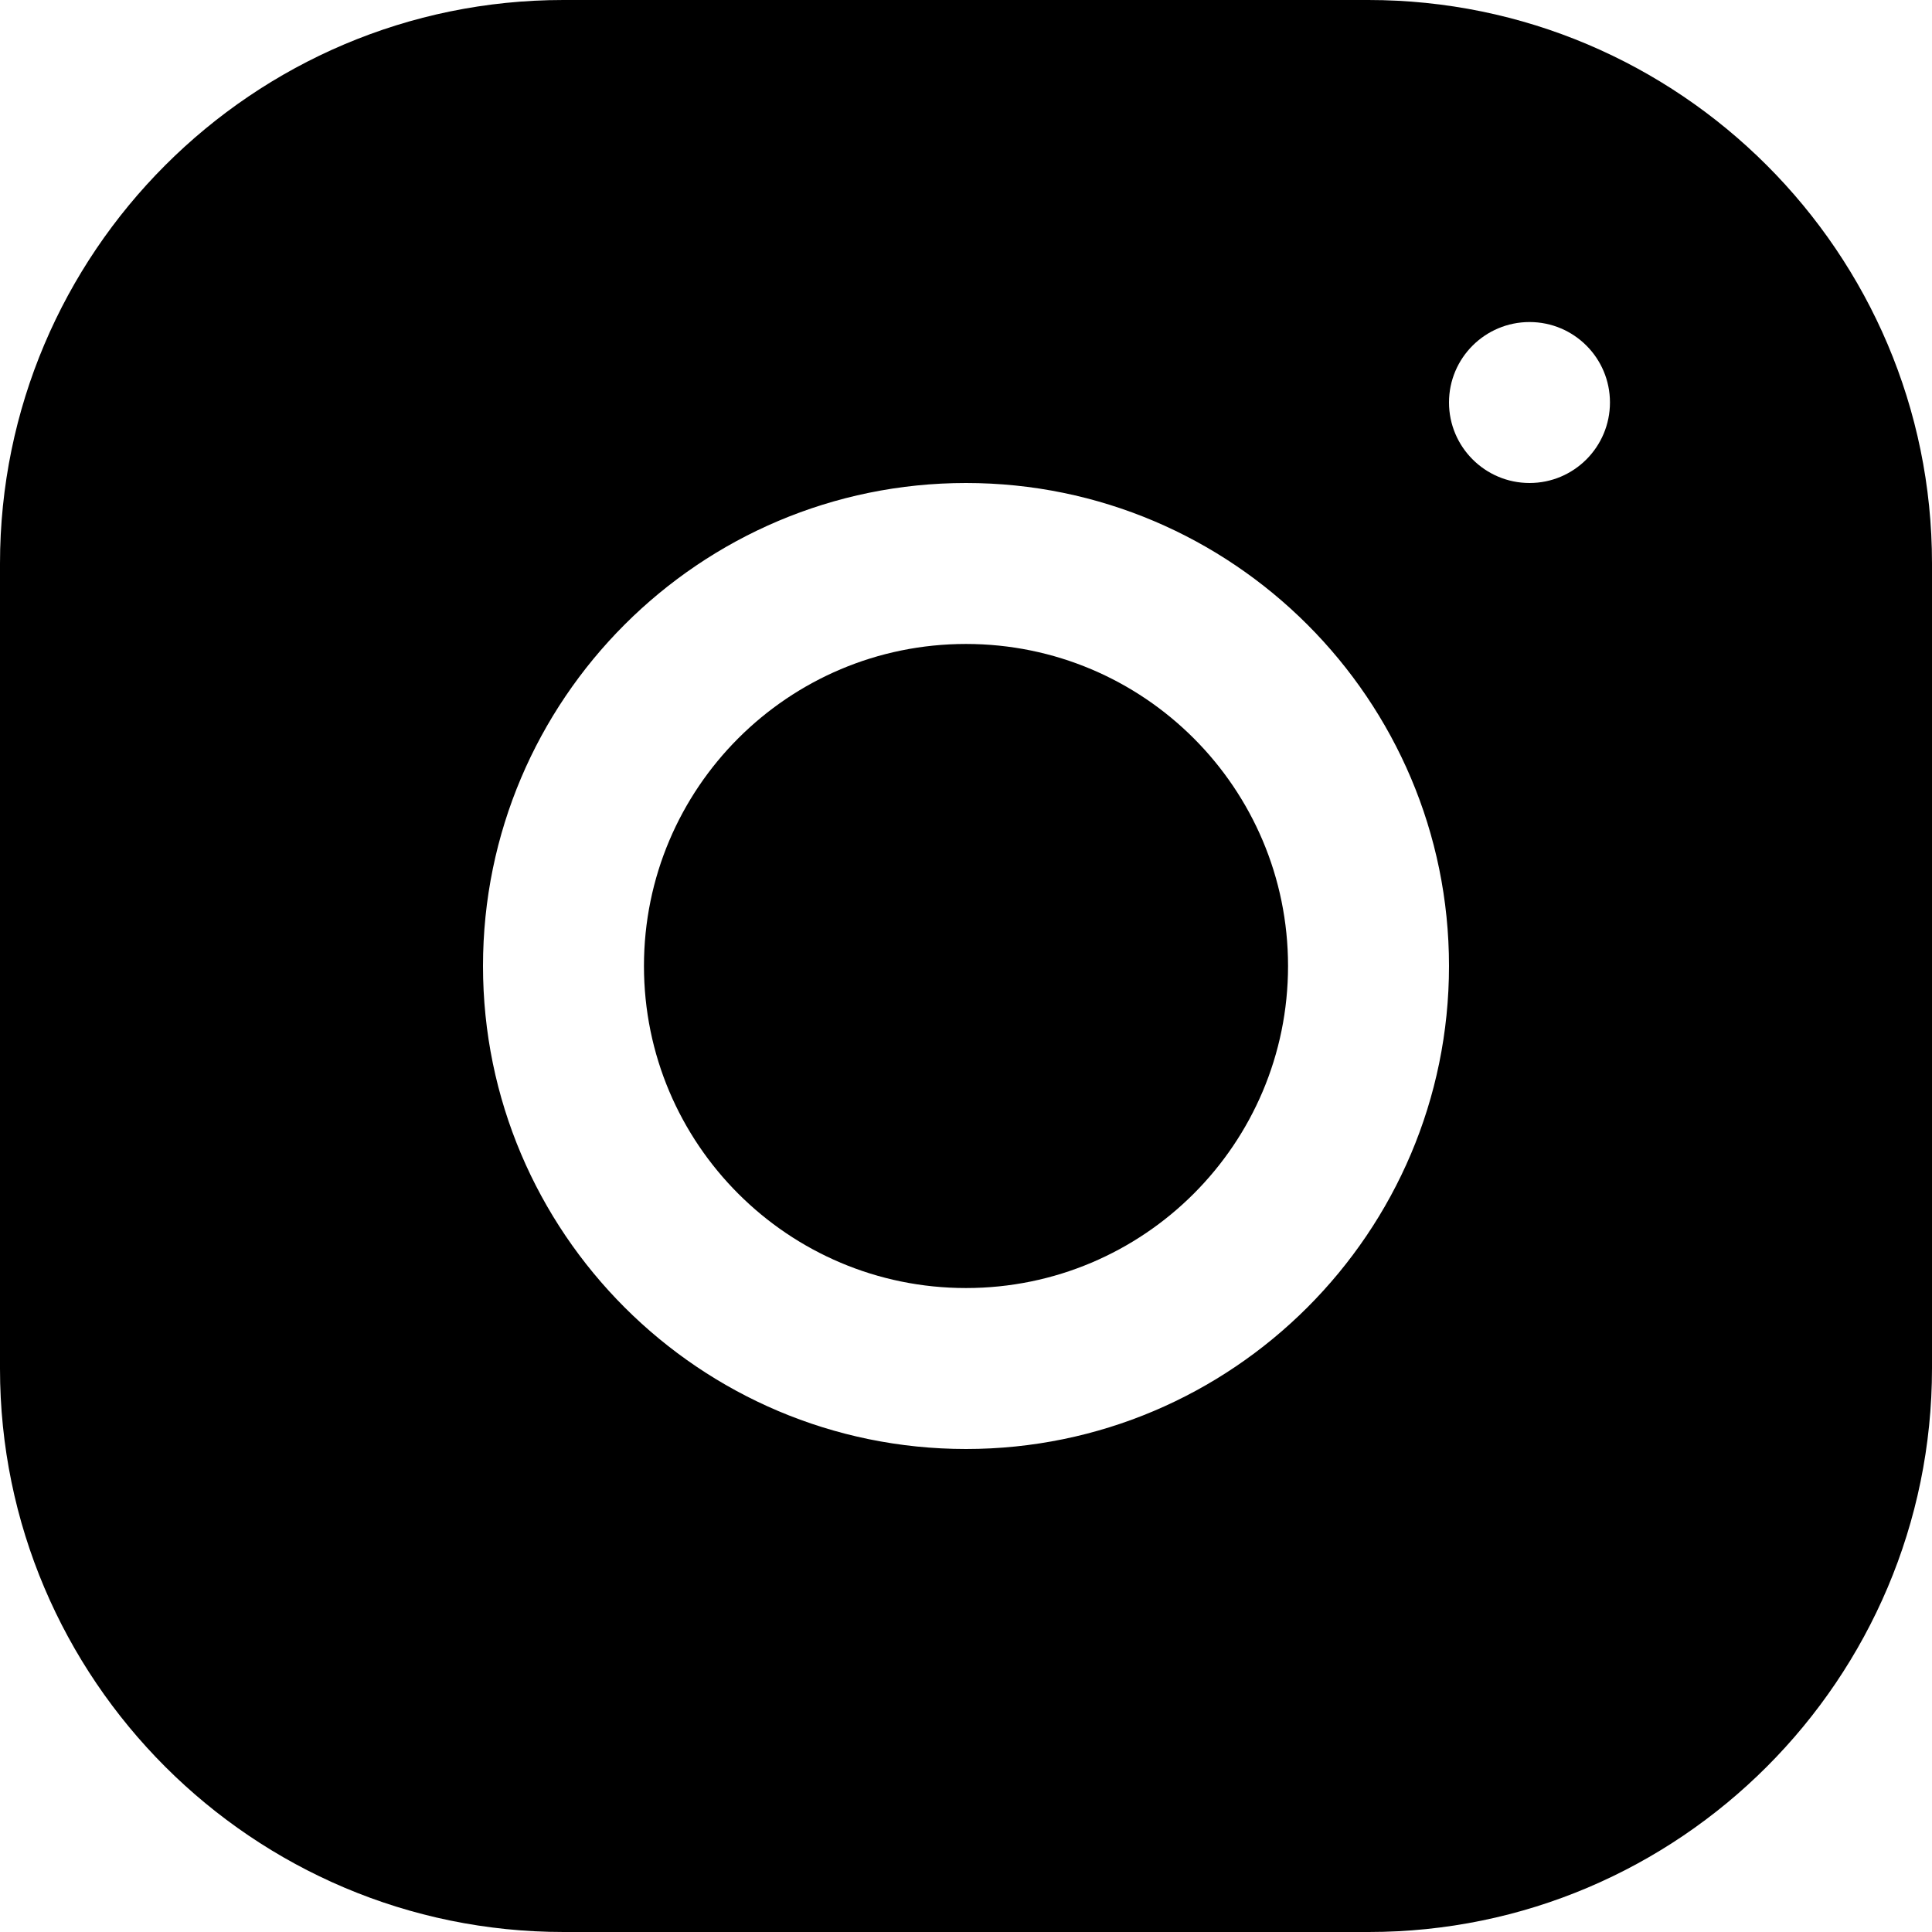
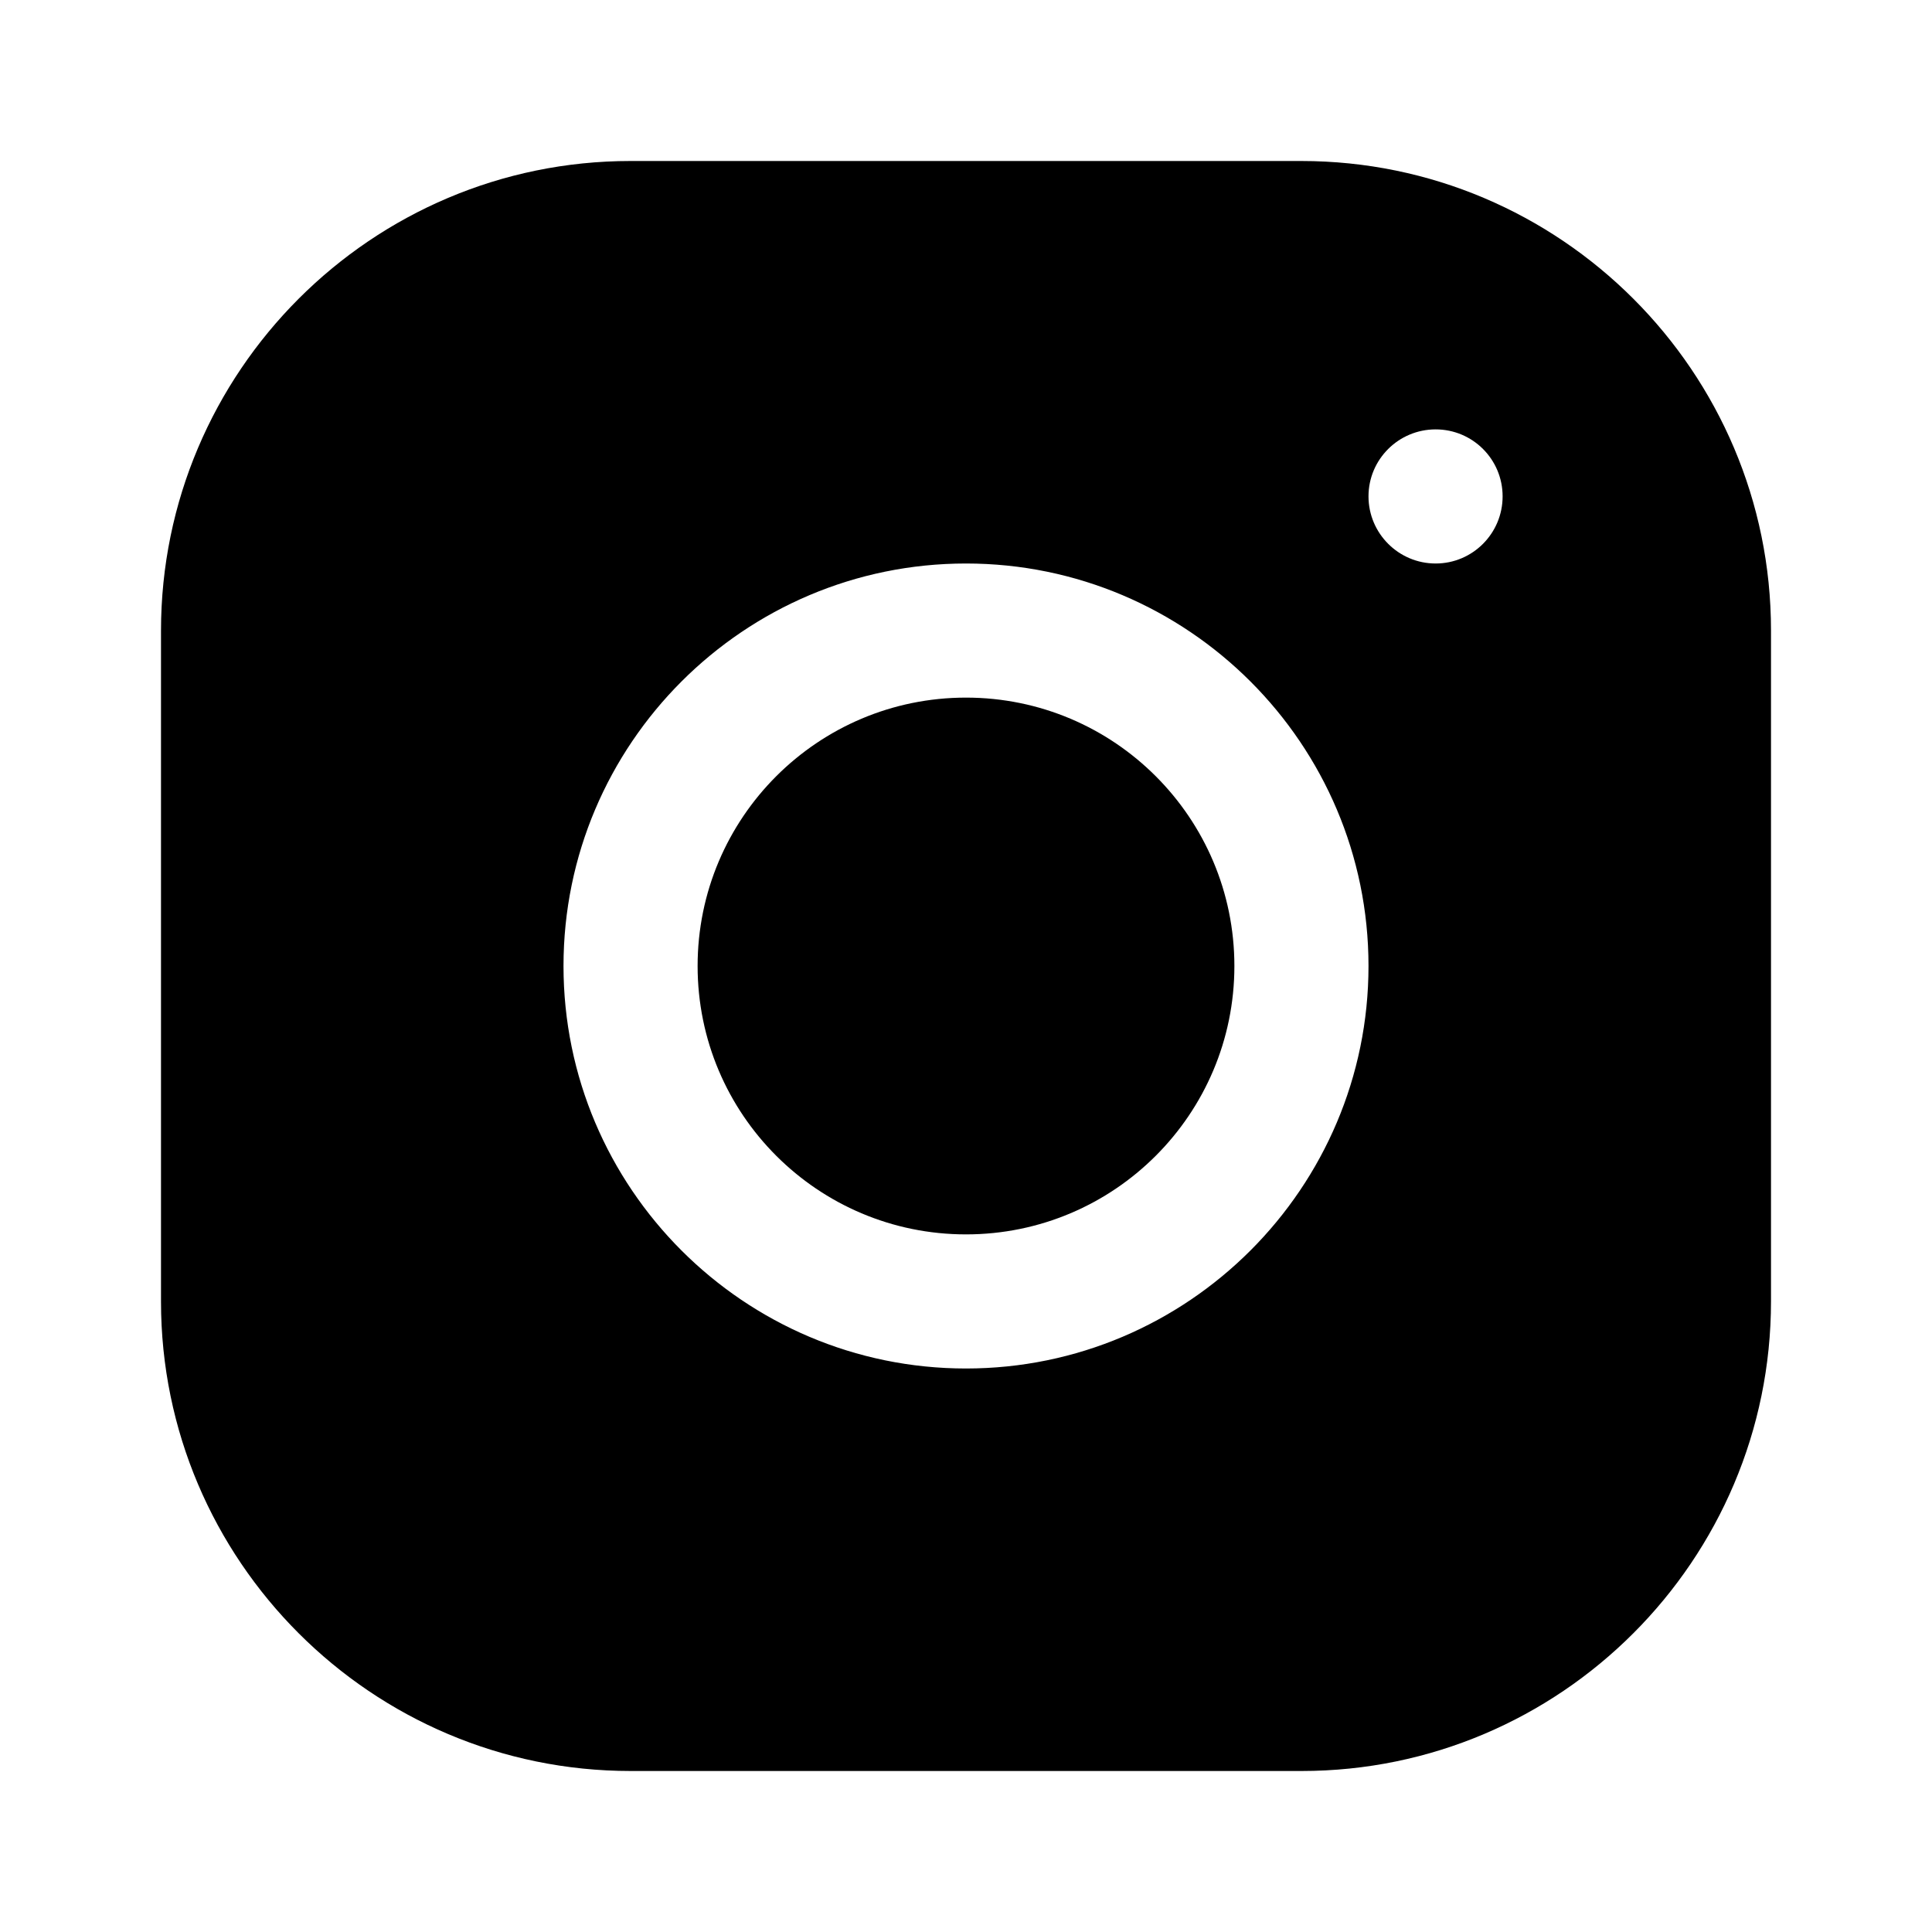
- <svg xmlns="http://www.w3.org/2000/svg" viewBox="0 0 48 48" width="48px" height="48px">
-   <path d="M 13.996 0 C 6.278 0 0 6.284 0 14.003 L 0 34.004 C 0 41.722 6.284 48 14.003 48 L 34.004 48 C 41.722 48 48 41.716 48 33.995 L 48 13.996 C 48 6.278 41.716 0 33.995 0 L 13.996 0 Z M 38.001 8.001 C 39.105 8.001 39.999 8.895 39.999 9.999 C 39.999 11.103 39.105 12 38.001 12 C 36.897 12 36 11.103 36 9.999 C 36 8.895 36.897 8.001 38.001 8.001 Z M 24 12 C 30.618 12 36 17.382 36 24 C 36 30.618 30.618 36 24 36 C 17.382 36 12 30.618 12 24 C 12 17.382 17.382 12 24 12 Z M 24 15.999 C 19.581 15.999 15.999 19.581 15.999 24 C 15.999 28.419 19.581 32.001 24 32.001 C 28.419 32.001 32.001 28.419 32.001 24 C 32.001 19.581 28.419 15.999 24 15.999 Z" />
+ <svg xmlns="http://www.w3.org/2000/svg" viewBox="0 0 24 24" width="24px" height="24px">
+   <path d="M 7.832 2 C 4.616 2 2 4.618 2 7.835 L 2 16.168 C 2 19.384 4.618 22 7.835 22 L 16.168 22 C 19.384 22 22 19.382 22 16.165 L 22 7.832 C 22 4.616 19.382 2 16.165 2 L 7.832 2 Z M 17.834 5.334 C 18.294 5.334 18.666 5.706 18.666 6.166 C 18.666 6.626 18.294 7 17.834 7 C 17.374 7 17 6.626 17 6.166 C 17 5.706 17.374 5.334 17.834 5.334 Z M 12 7 C 14.757 7 17 9.242 17 12 C 17 14.757 14.757 17 12 17 C 9.242 17 7 14.757 7 12 C 7 9.242 9.242 7 12 7 Z M 12 8.666 C 10.159 8.666 8.666 10.159 8.666 12 C 8.666 13.841 10.159 15.334 12 15.334 C 13.841 15.334 15.334 13.841 15.334 12 C 15.334 10.159 13.841 8.666 12 8.666 Z" />
</svg>
